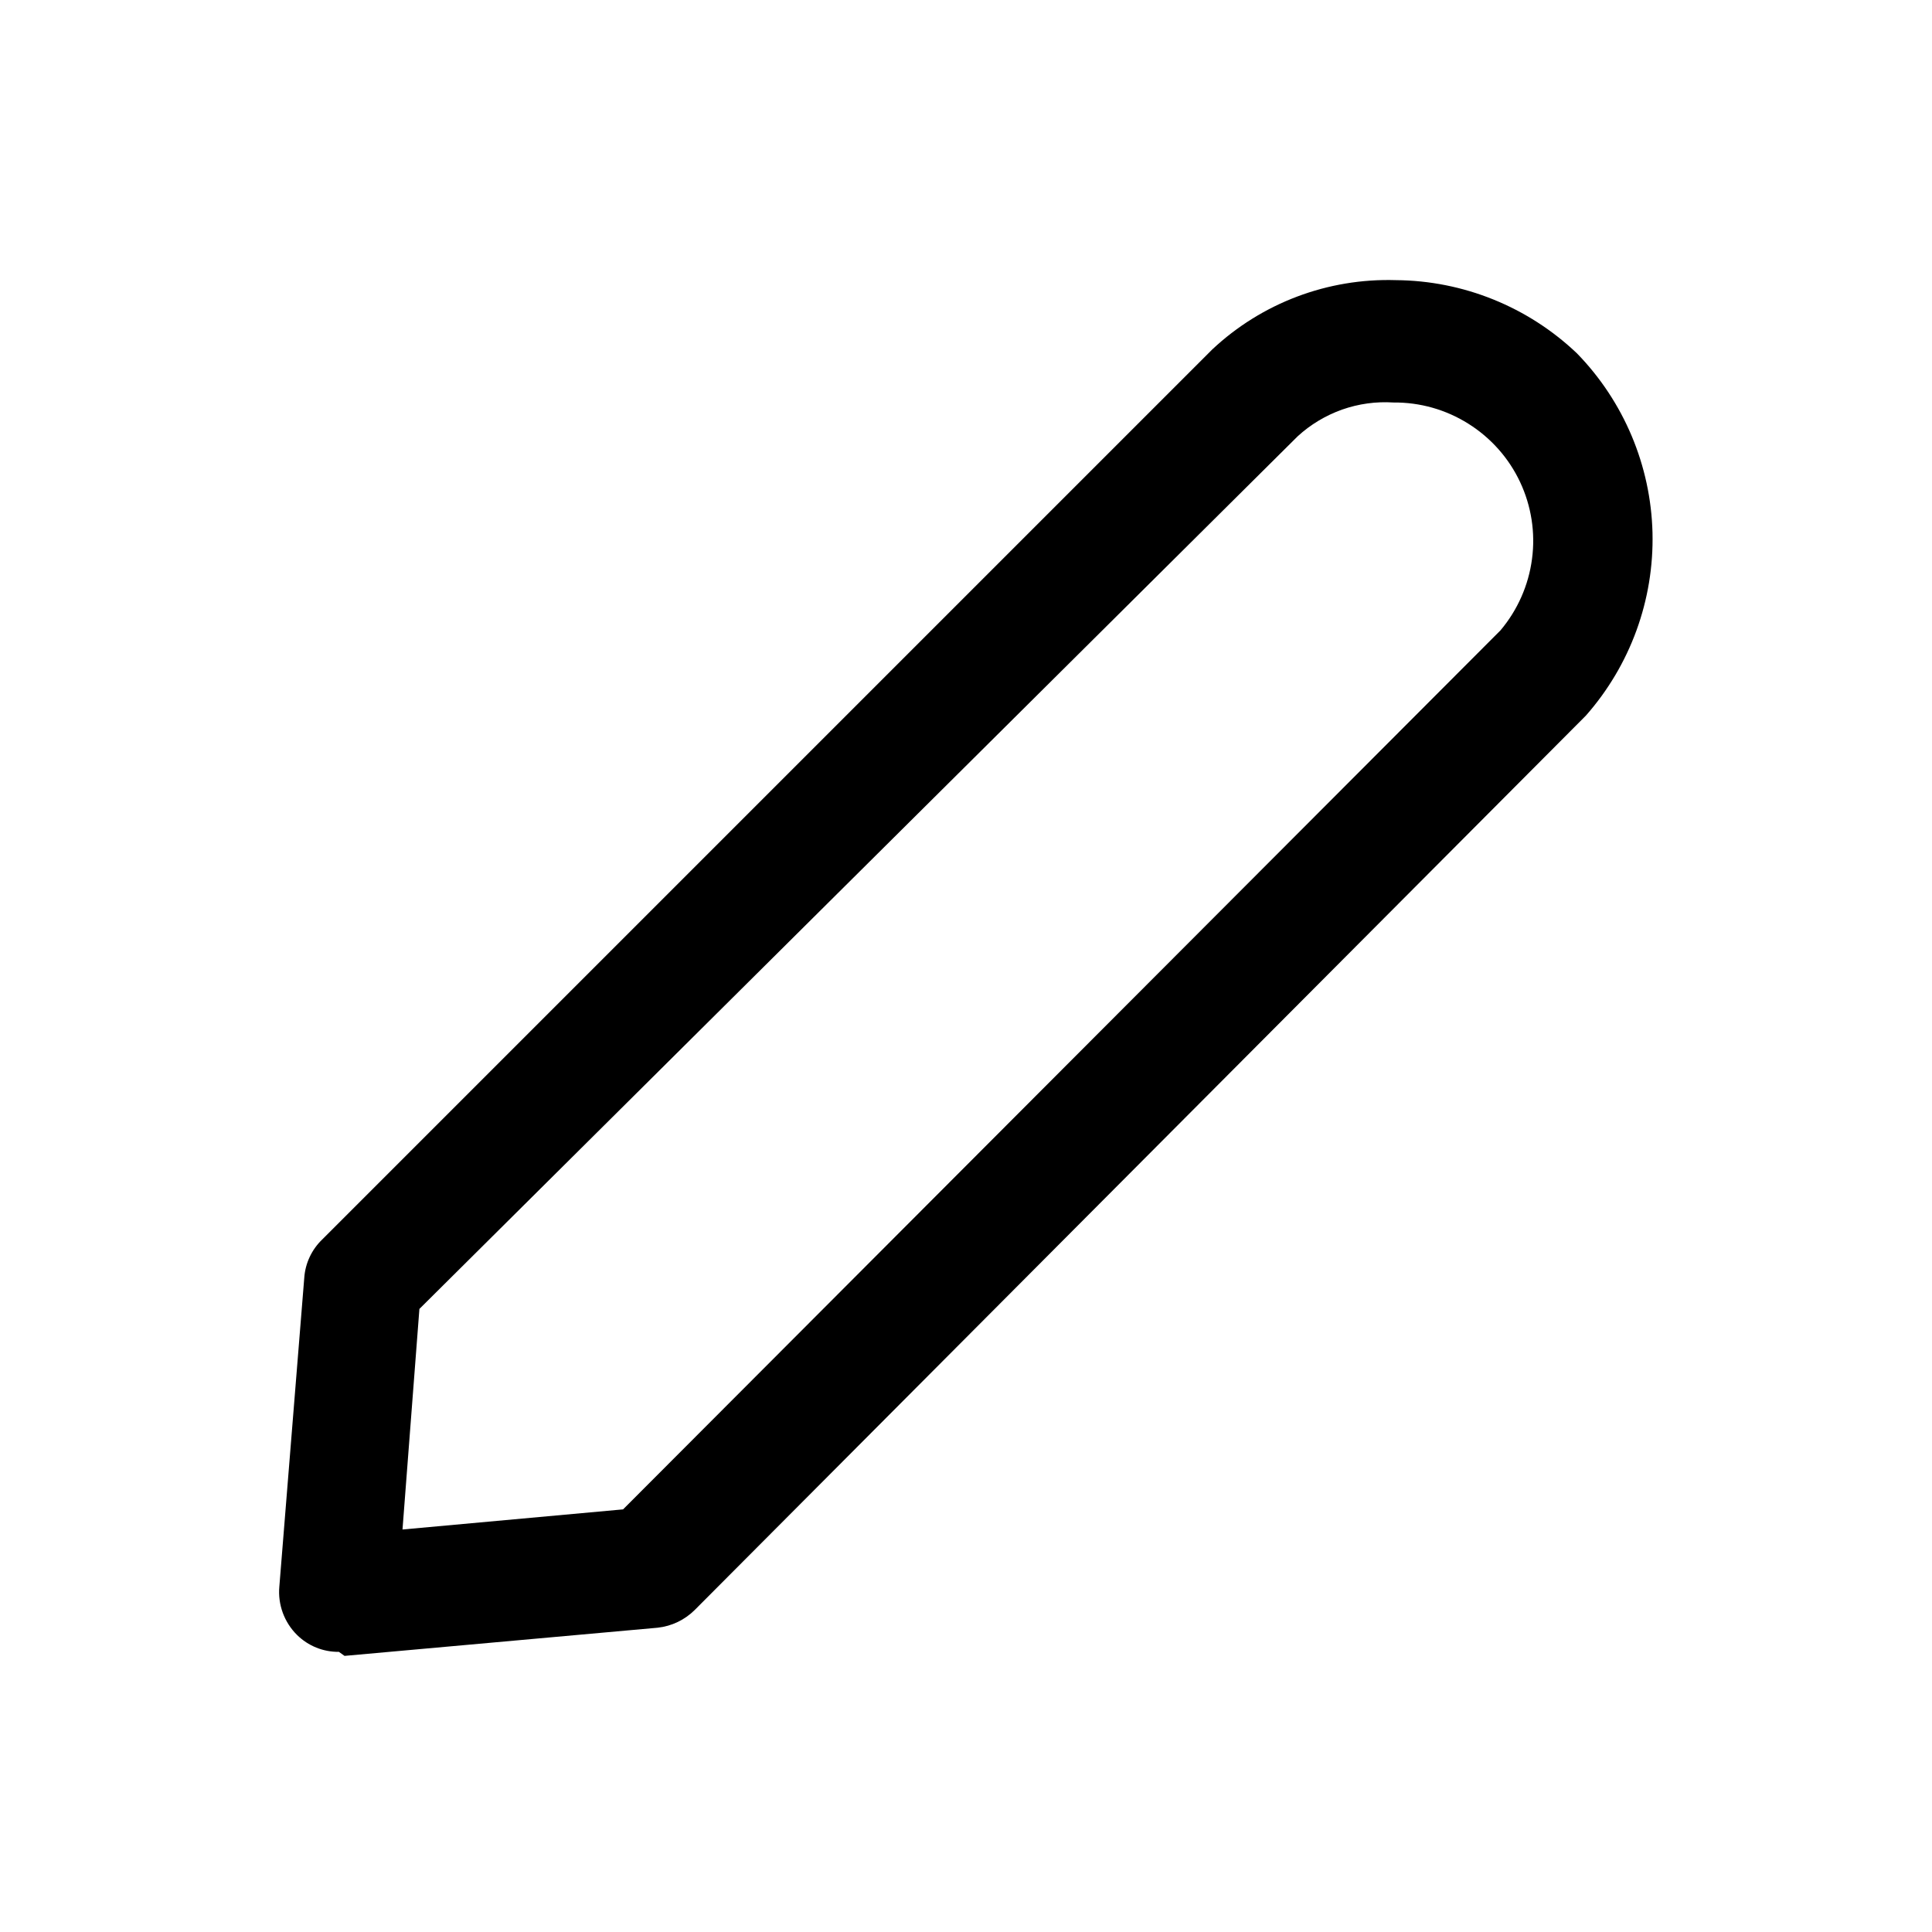
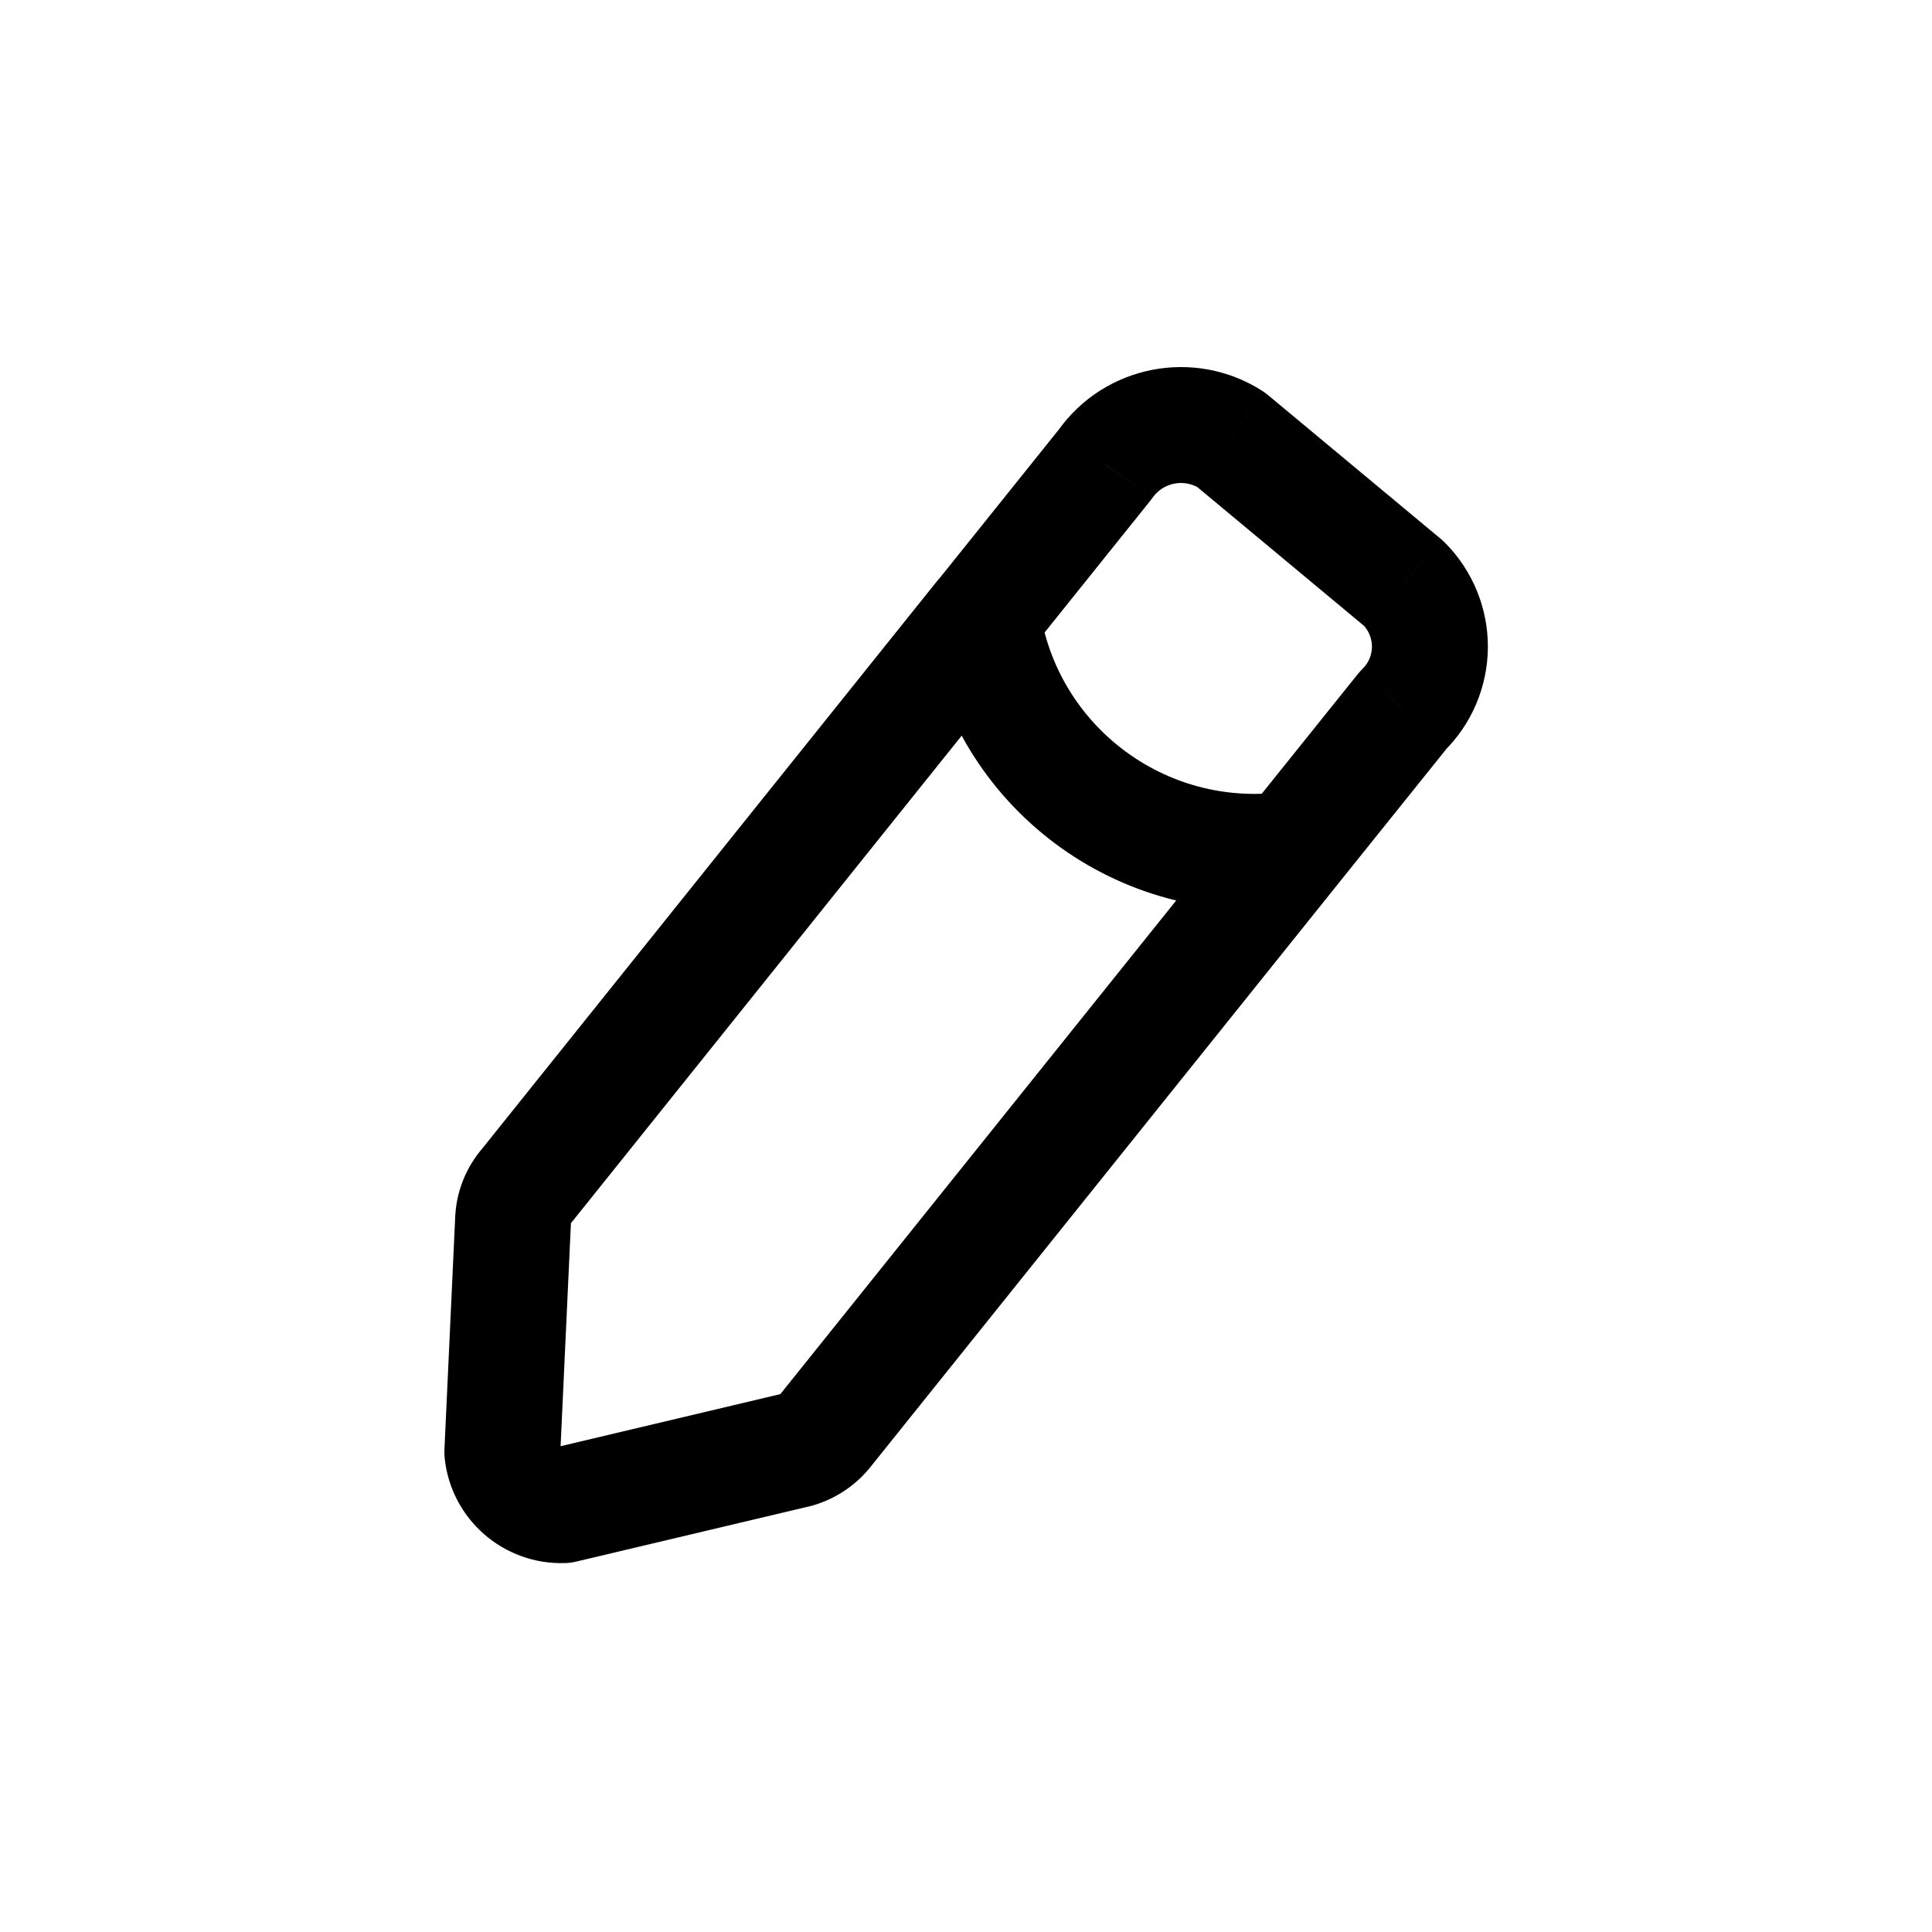
- <svg xmlns="http://www.w3.org/2000/svg" width="800px" height="800px" viewBox="0 0 24 24" fill="none">
-   <path d="M4.21 20.52C4.114 20.521 4.018 20.503 3.929 20.467C3.84 20.431 3.759 20.378 3.69 20.31C3.611 20.232 3.551 20.138 3.513 20.035C3.475 19.931 3.46 19.82 3.47 19.71L3.78 15.87C3.793 15.692 3.872 15.524 4 15.4L15.06 4.34C15.676 3.763 16.496 3.454 17.34 3.48C18.178 3.486 18.983 3.812 19.59 4.39C20.172 4.988 20.507 5.784 20.528 6.618C20.548 7.453 20.252 8.264 19.7 8.89L8.63 20C8.506 20.123 8.344 20.201 8.17 20.22L4.28 20.57L4.21 20.52ZM5.21 16.26L5 19L7.74 18.75L18.64 7.83C18.852 7.578 18.988 7.271 19.031 6.945C19.075 6.618 19.023 6.286 18.883 5.988C18.743 5.69 18.52 5.439 18.241 5.264C17.962 5.088 17.639 4.997 17.31 5C17.094 4.986 16.877 5.016 16.672 5.088C16.468 5.161 16.28 5.273 16.12 5.42L5.21 16.26Z" fill="#000000" />
+ <svg xmlns="http://www.w3.org/2000/svg" width="800px" height="800px" viewBox="0 -0.5 25 25" fill="none">
+   <path d="M13.294 7.959C13.553 7.636 13.501 7.164 13.178 6.905C12.855 6.645 12.383 6.697 12.124 7.021L13.294 7.959ZM6.811 14.849L7.379 15.338C7.385 15.332 7.391 15.325 7.396 15.318L6.811 14.849ZM6.64 15.267L5.891 15.218L5.891 15.232L6.64 15.267ZM6.5 18.29L5.751 18.255C5.749 18.292 5.75 18.33 5.754 18.367L6.5 18.29ZM7.287 18.977L7.312 19.726C7.362 19.725 7.411 19.718 7.46 19.706L7.287 18.977ZM10.287 18.266L10.46 18.996L10.472 18.993L10.287 18.266ZM10.672 18.022L11.251 18.499L11.257 18.491L10.672 18.022ZM17.297 10.959C17.556 10.636 17.504 10.164 17.181 9.905C16.858 9.646 16.386 9.697 16.127 10.021L17.297 10.959ZM12.127 7.021C11.868 7.344 11.92 7.816 12.243 8.075C12.566 8.334 13.038 8.282 13.297 7.959L12.127 7.021ZM14.3 5.51L14.885 5.979C14.895 5.967 14.904 5.954 14.914 5.941L14.3 5.51ZM15.929 5.19L16.409 4.613C16.385 4.593 16.36 4.575 16.334 4.558L15.929 5.19ZM18.166 7.052L18.697 6.522C18.68 6.506 18.663 6.49 18.646 6.475L18.166 7.052ZM18.503 7.873L19.253 7.877V7.877L18.503 7.873ZM18.157 8.69L17.632 8.154C17.611 8.175 17.591 8.197 17.572 8.22L18.157 8.69ZM16.127 10.02C15.868 10.343 15.919 10.815 16.242 11.075C16.566 11.334 17.038 11.282 17.297 10.959L16.127 10.02ZM13.454 7.379C13.392 6.969 13.011 6.687 12.601 6.748C12.191 6.809 11.909 7.191 11.97 7.601L13.454 7.379ZM16.813 11.233C17.223 11.177 17.511 10.799 17.455 10.389C17.399 9.978 17.021 9.691 16.611 9.747L16.813 11.233ZM12.124 7.021L6.226 14.38L7.396 15.318L13.294 7.959L12.124 7.021ZM6.243 14.359C6.036 14.6 5.912 14.901 5.892 15.218L7.388 15.316C7.388 15.324 7.385 15.332 7.379 15.338L6.243 14.359ZM5.891 15.232L5.751 18.255L7.249 18.325L7.389 15.302L5.891 15.232ZM5.754 18.367C5.836 19.159 6.516 19.752 7.312 19.726L7.262 18.227C7.259 18.227 7.258 18.227 7.257 18.226C7.255 18.226 7.253 18.225 7.251 18.223C7.25 18.221 7.248 18.22 7.248 18.218C7.247 18.218 7.246 18.216 7.246 18.213L5.754 18.367ZM7.46 19.706L10.46 18.995L10.114 17.536L7.114 18.247L7.46 19.706ZM10.472 18.993C10.777 18.915 11.05 18.742 11.251 18.499L10.093 17.544C10.096 17.542 10.099 17.54 10.102 17.539L10.472 18.993ZM11.257 18.491L17.297 10.959L16.127 10.021L10.087 17.553L11.257 18.491ZM13.297 7.959L14.885 5.979L13.715 5.041L12.127 7.021L13.297 7.959ZM14.914 5.941C15.052 5.744 15.321 5.691 15.524 5.821L16.334 4.558C15.454 3.995 14.287 4.224 13.687 5.078L14.914 5.941ZM15.449 5.766L17.686 7.628L18.646 6.475L16.409 4.613L15.449 5.766ZM17.635 7.582C17.711 7.658 17.753 7.761 17.753 7.869L19.253 7.877C19.256 7.369 19.055 6.881 18.697 6.522L17.635 7.582ZM17.753 7.869C17.752 7.976 17.709 8.079 17.632 8.154L18.682 9.225C19.045 8.87 19.25 8.384 19.253 7.877L17.753 7.869ZM17.572 8.22L16.127 10.02L17.297 10.959L18.742 9.159L17.572 8.22ZM11.97 7.601C12.32 9.932 14.477 11.55 16.813 11.233L16.611 9.747C15.088 9.954 13.681 8.899 13.454 7.379L11.97 7.601Z" fill="#000000" />
</svg>
